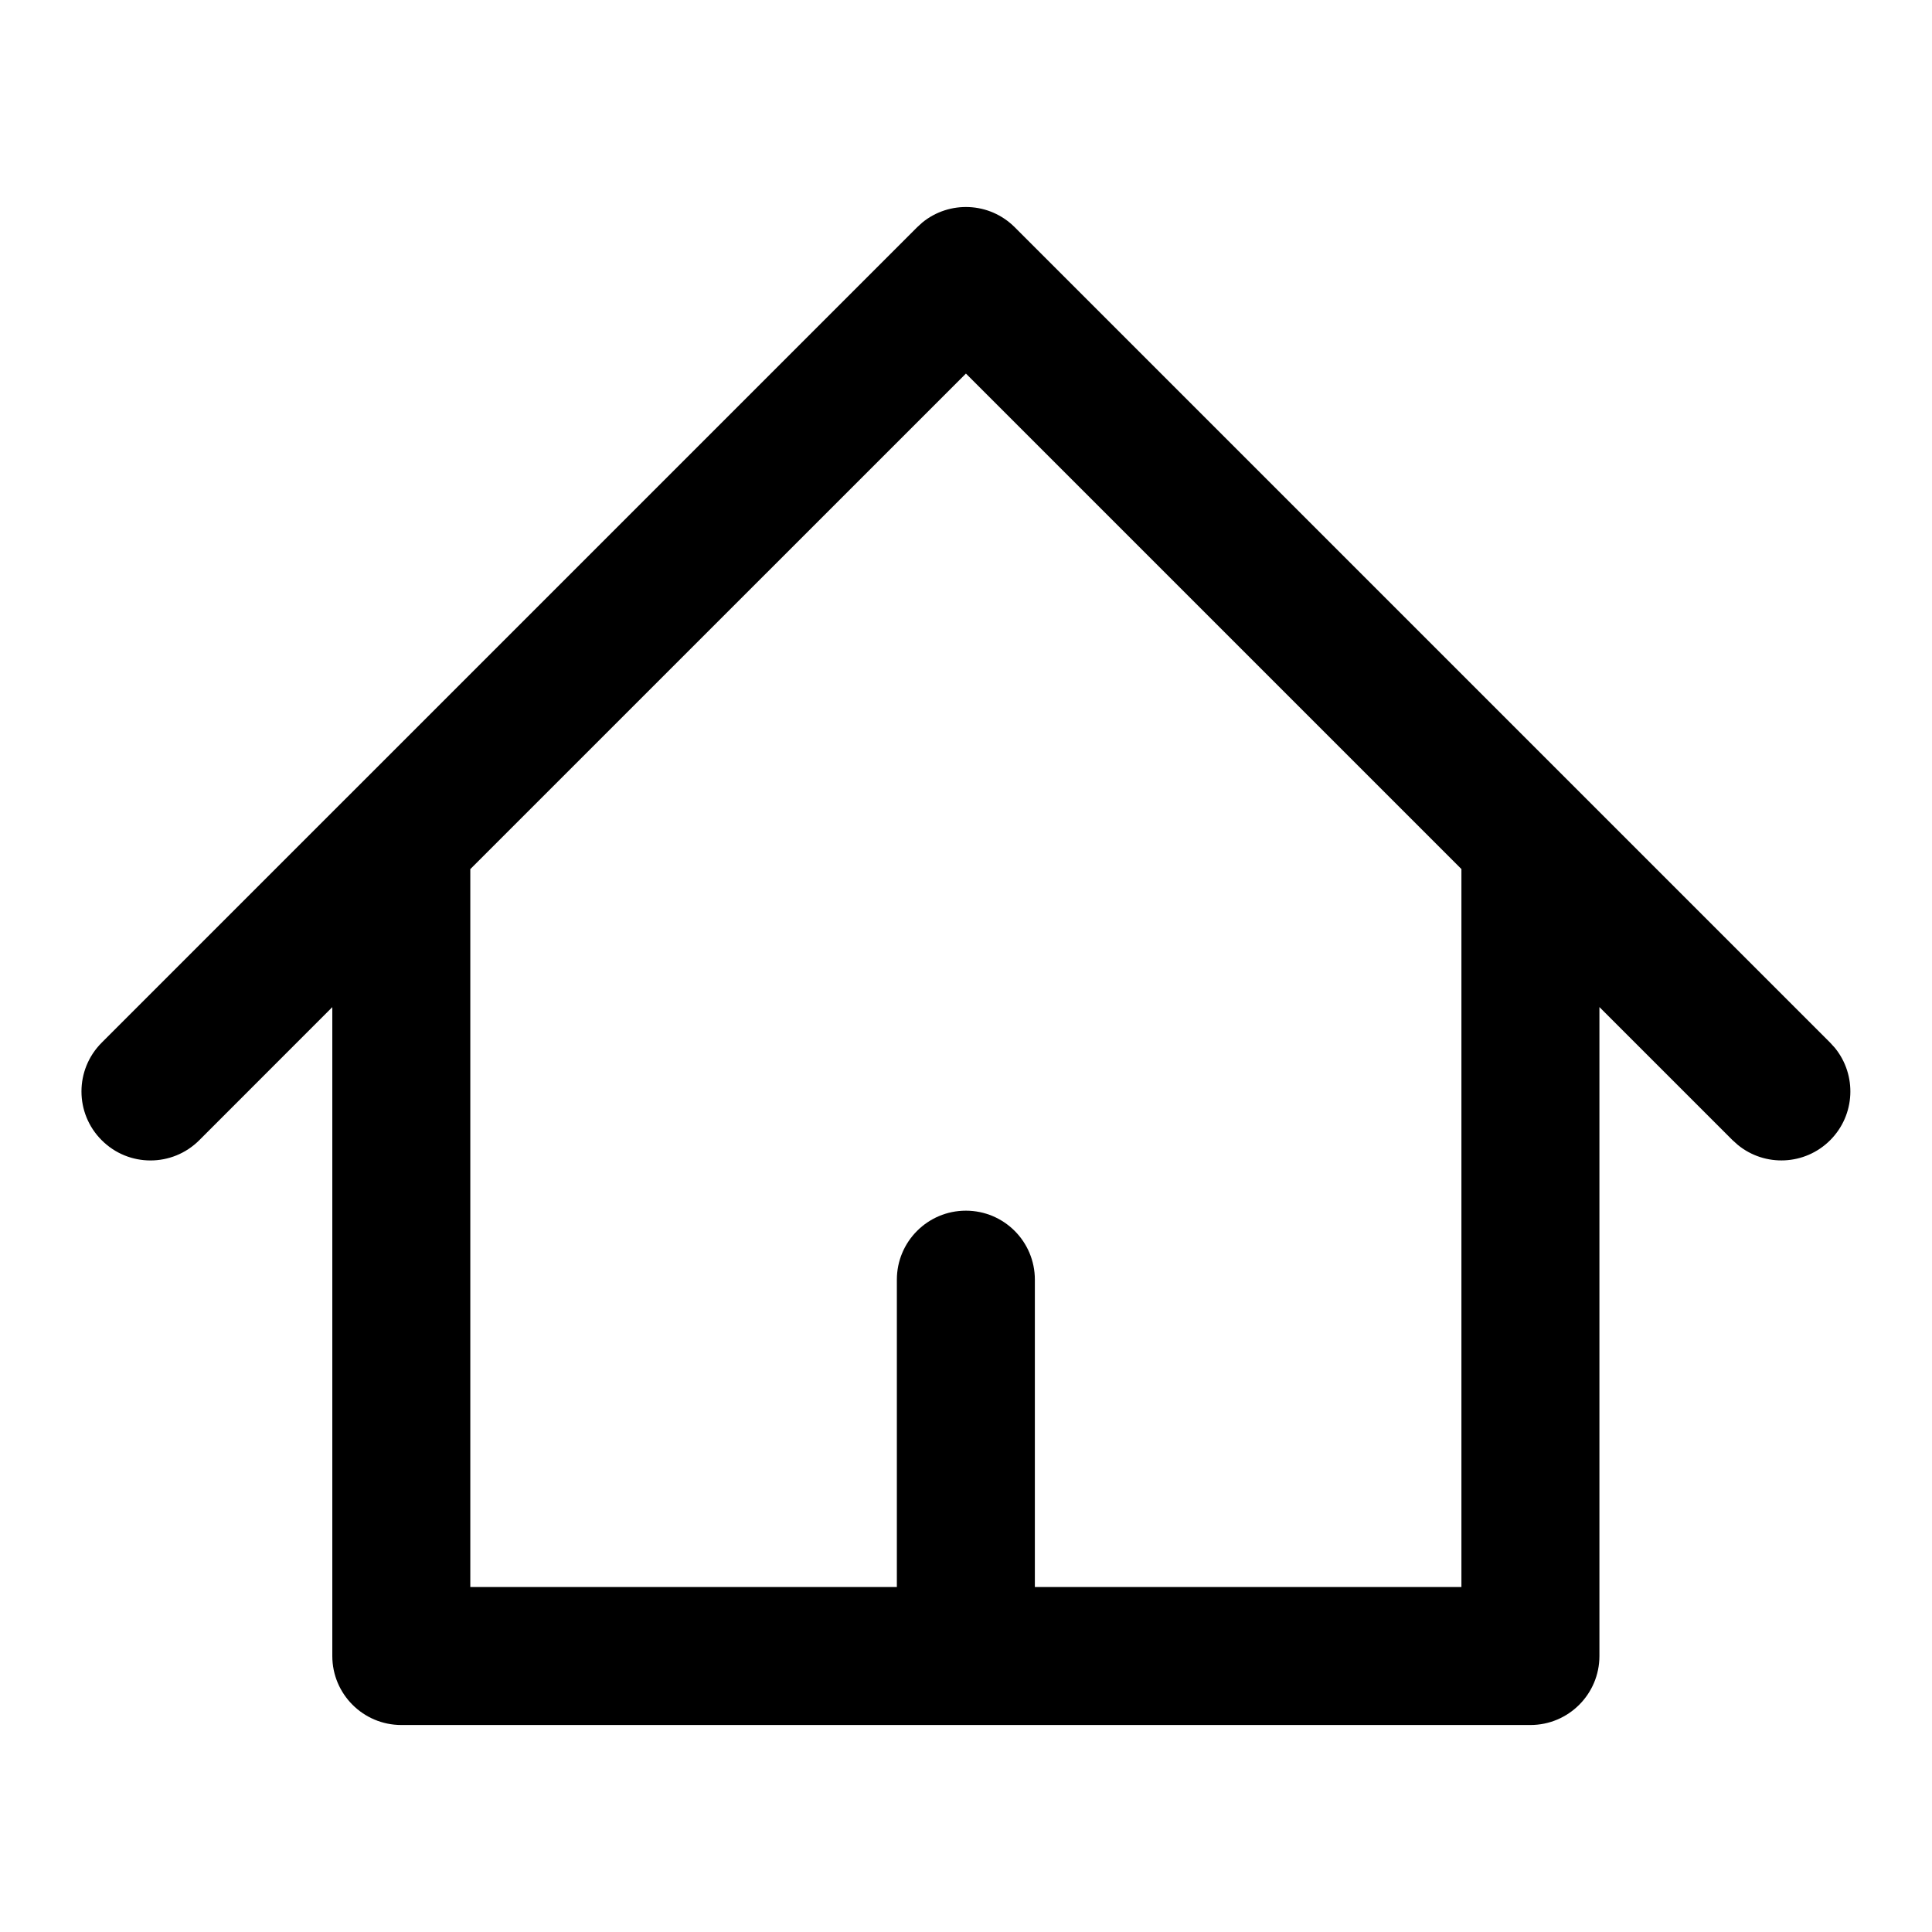
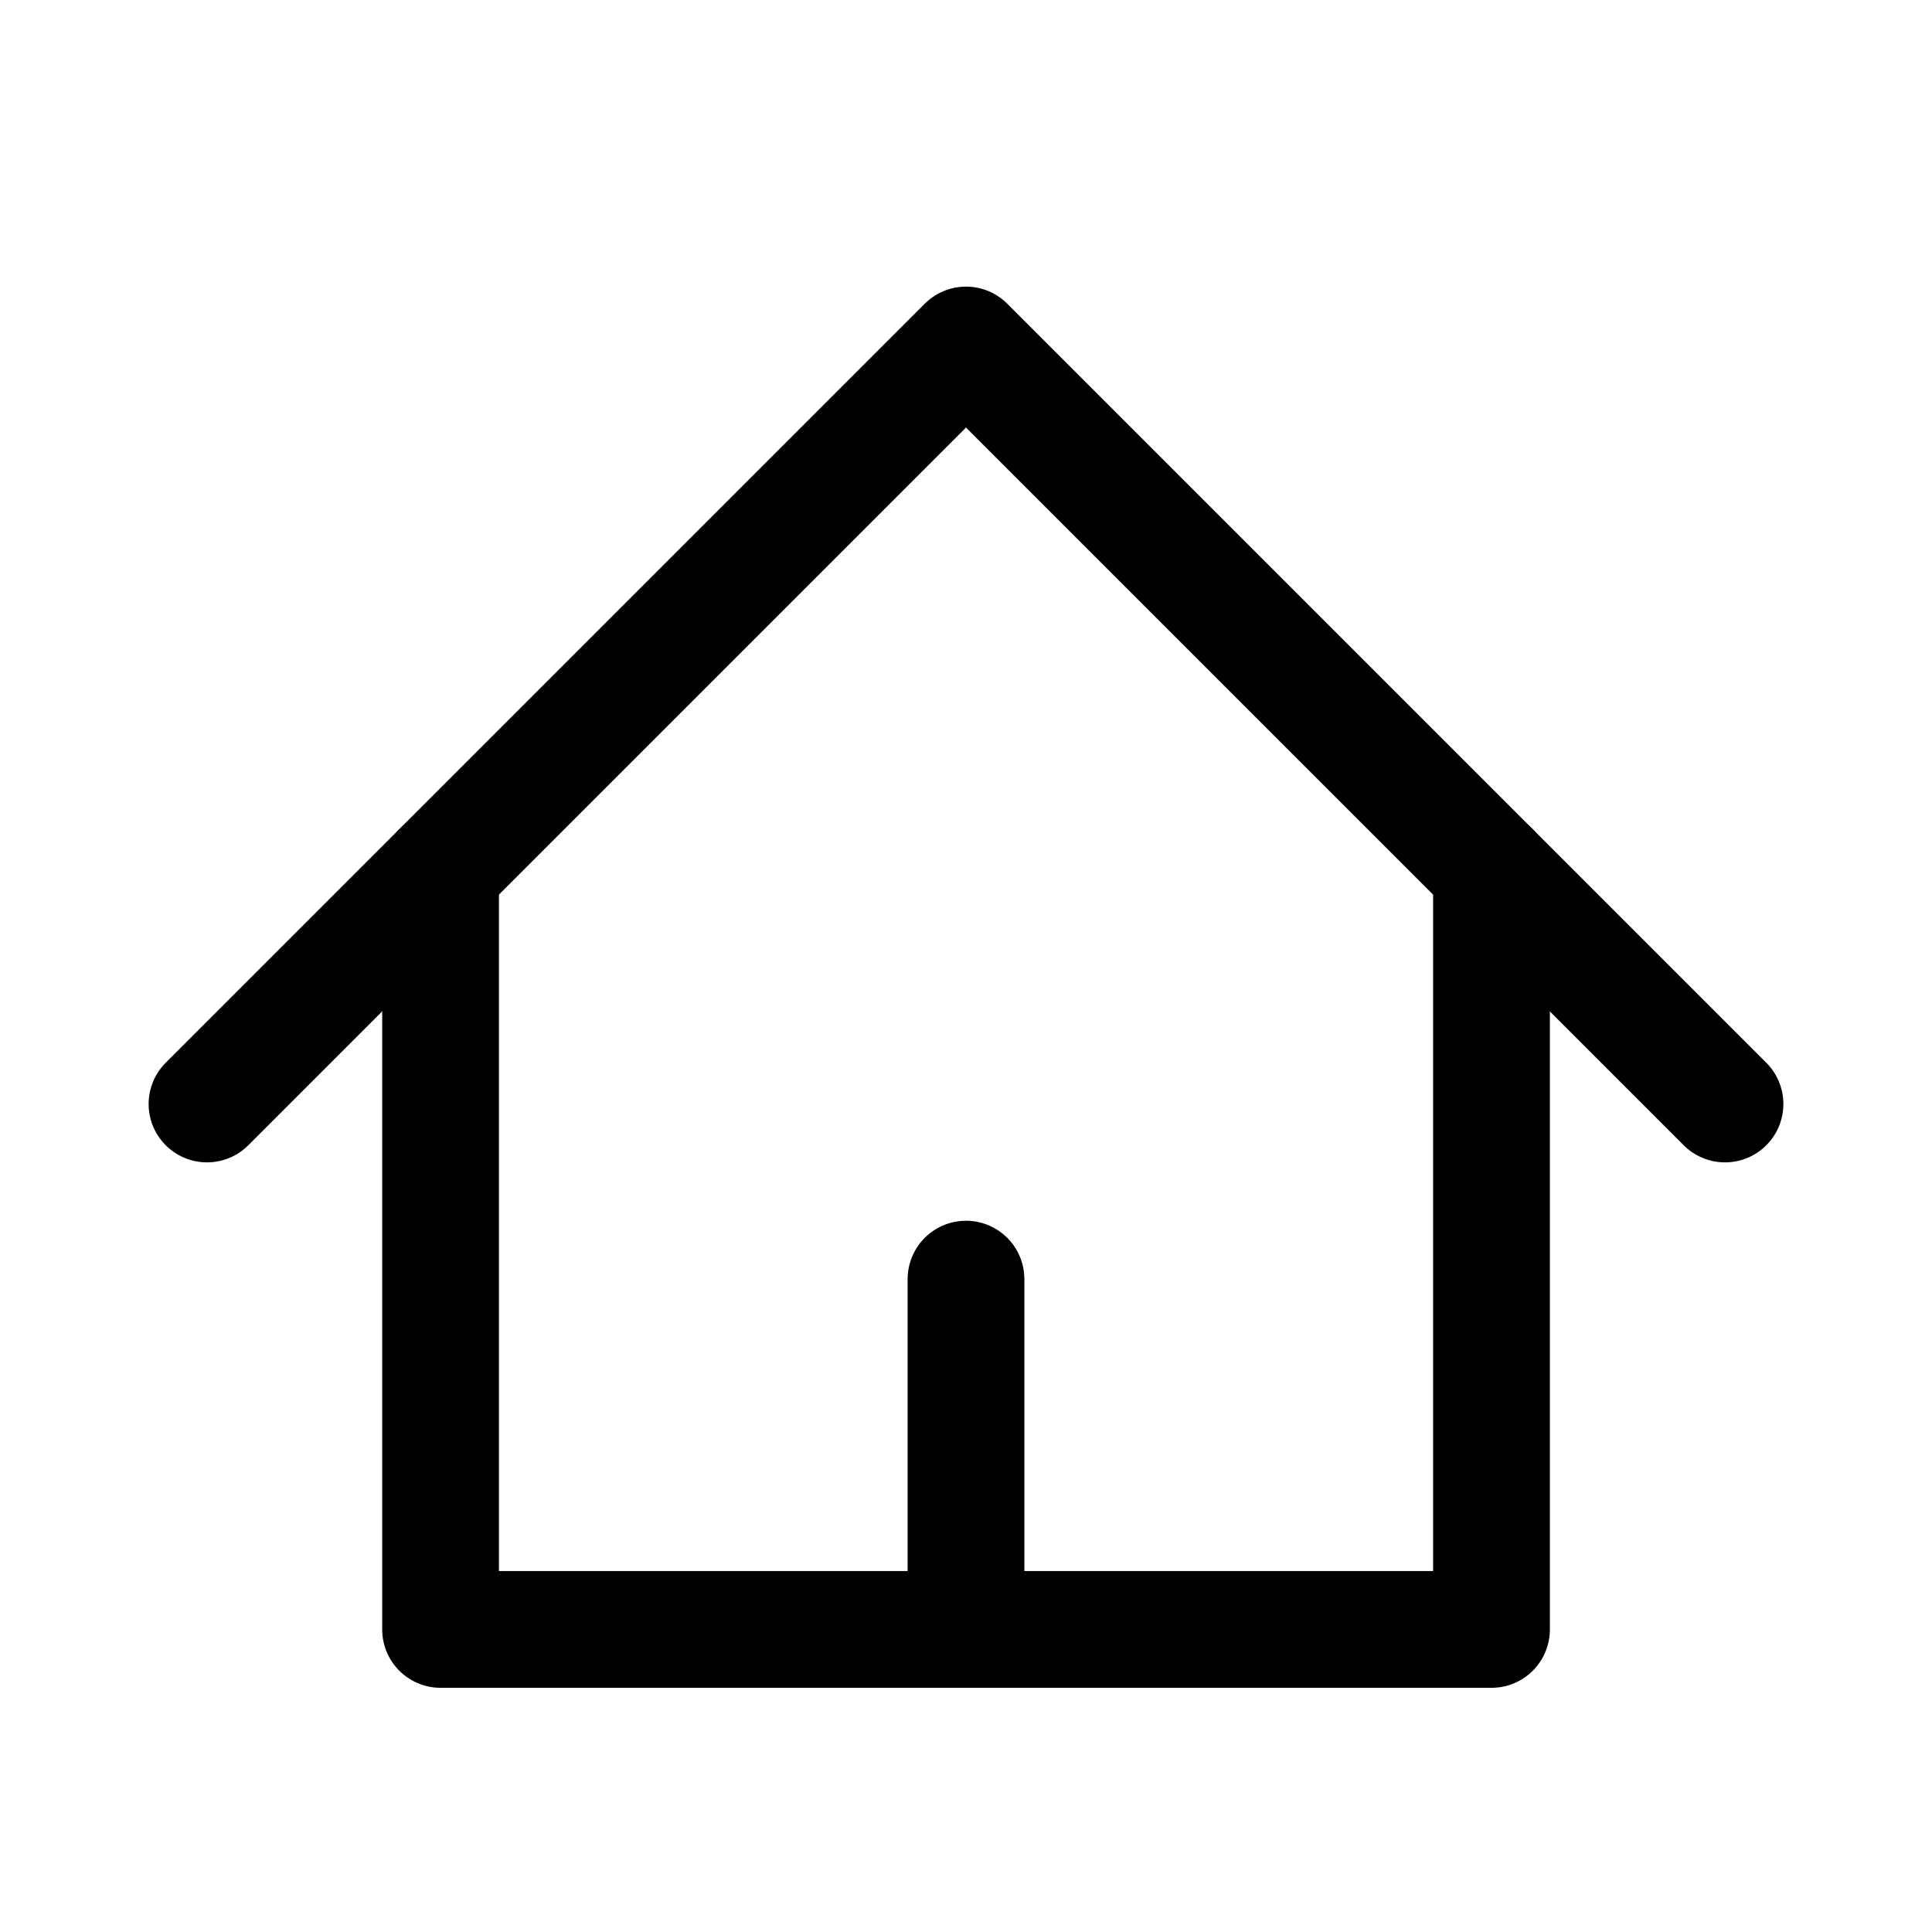
<svg xmlns="http://www.w3.org/2000/svg" width="28" height="28" viewBox="0 0 28 28" fill="none">
-   <path d="M13.368 3.224C13.761 2.904 14.34 2.927 14.706 3.293L26.524 15.111L26.593 15.187C26.913 15.58 26.89 16.159 26.524 16.525C26.158 16.891 25.578 16.914 25.186 16.593L25.11 16.525L23.18 14.595V24C23.18 24.552 22.732 25 22.18 25H5.816C5.264 25 4.816 24.552 4.816 24V14.596L2.888 16.525C2.497 16.916 1.864 16.916 1.474 16.525C1.083 16.135 1.083 15.502 1.474 15.111L13.292 3.293L13.368 3.224ZM6.816 12.596V23H12.998V18.546C12.998 17.994 13.446 17.546 13.998 17.546C14.55 17.546 14.998 17.993 14.998 18.546V23H21.18V12.595L13.999 5.414L6.816 12.596Z" fill="currentColor" fill-opacity="1" />
+   <path d="M3 16L14 5L25 16" stroke="currentColor" stroke-width="1.692" stroke-linecap="round" stroke-linejoin="round" />
+   <path d="M6.385 12.615V23.615H21.616V12.615" stroke="currentColor" stroke-width="1.692" stroke-linecap="round" stroke-linejoin="round" />
+   <path d="M14 23.615V18.538" stroke="currentColor" stroke-width="1.692" stroke-linecap="round" stroke-linejoin="round" />
</svg>
